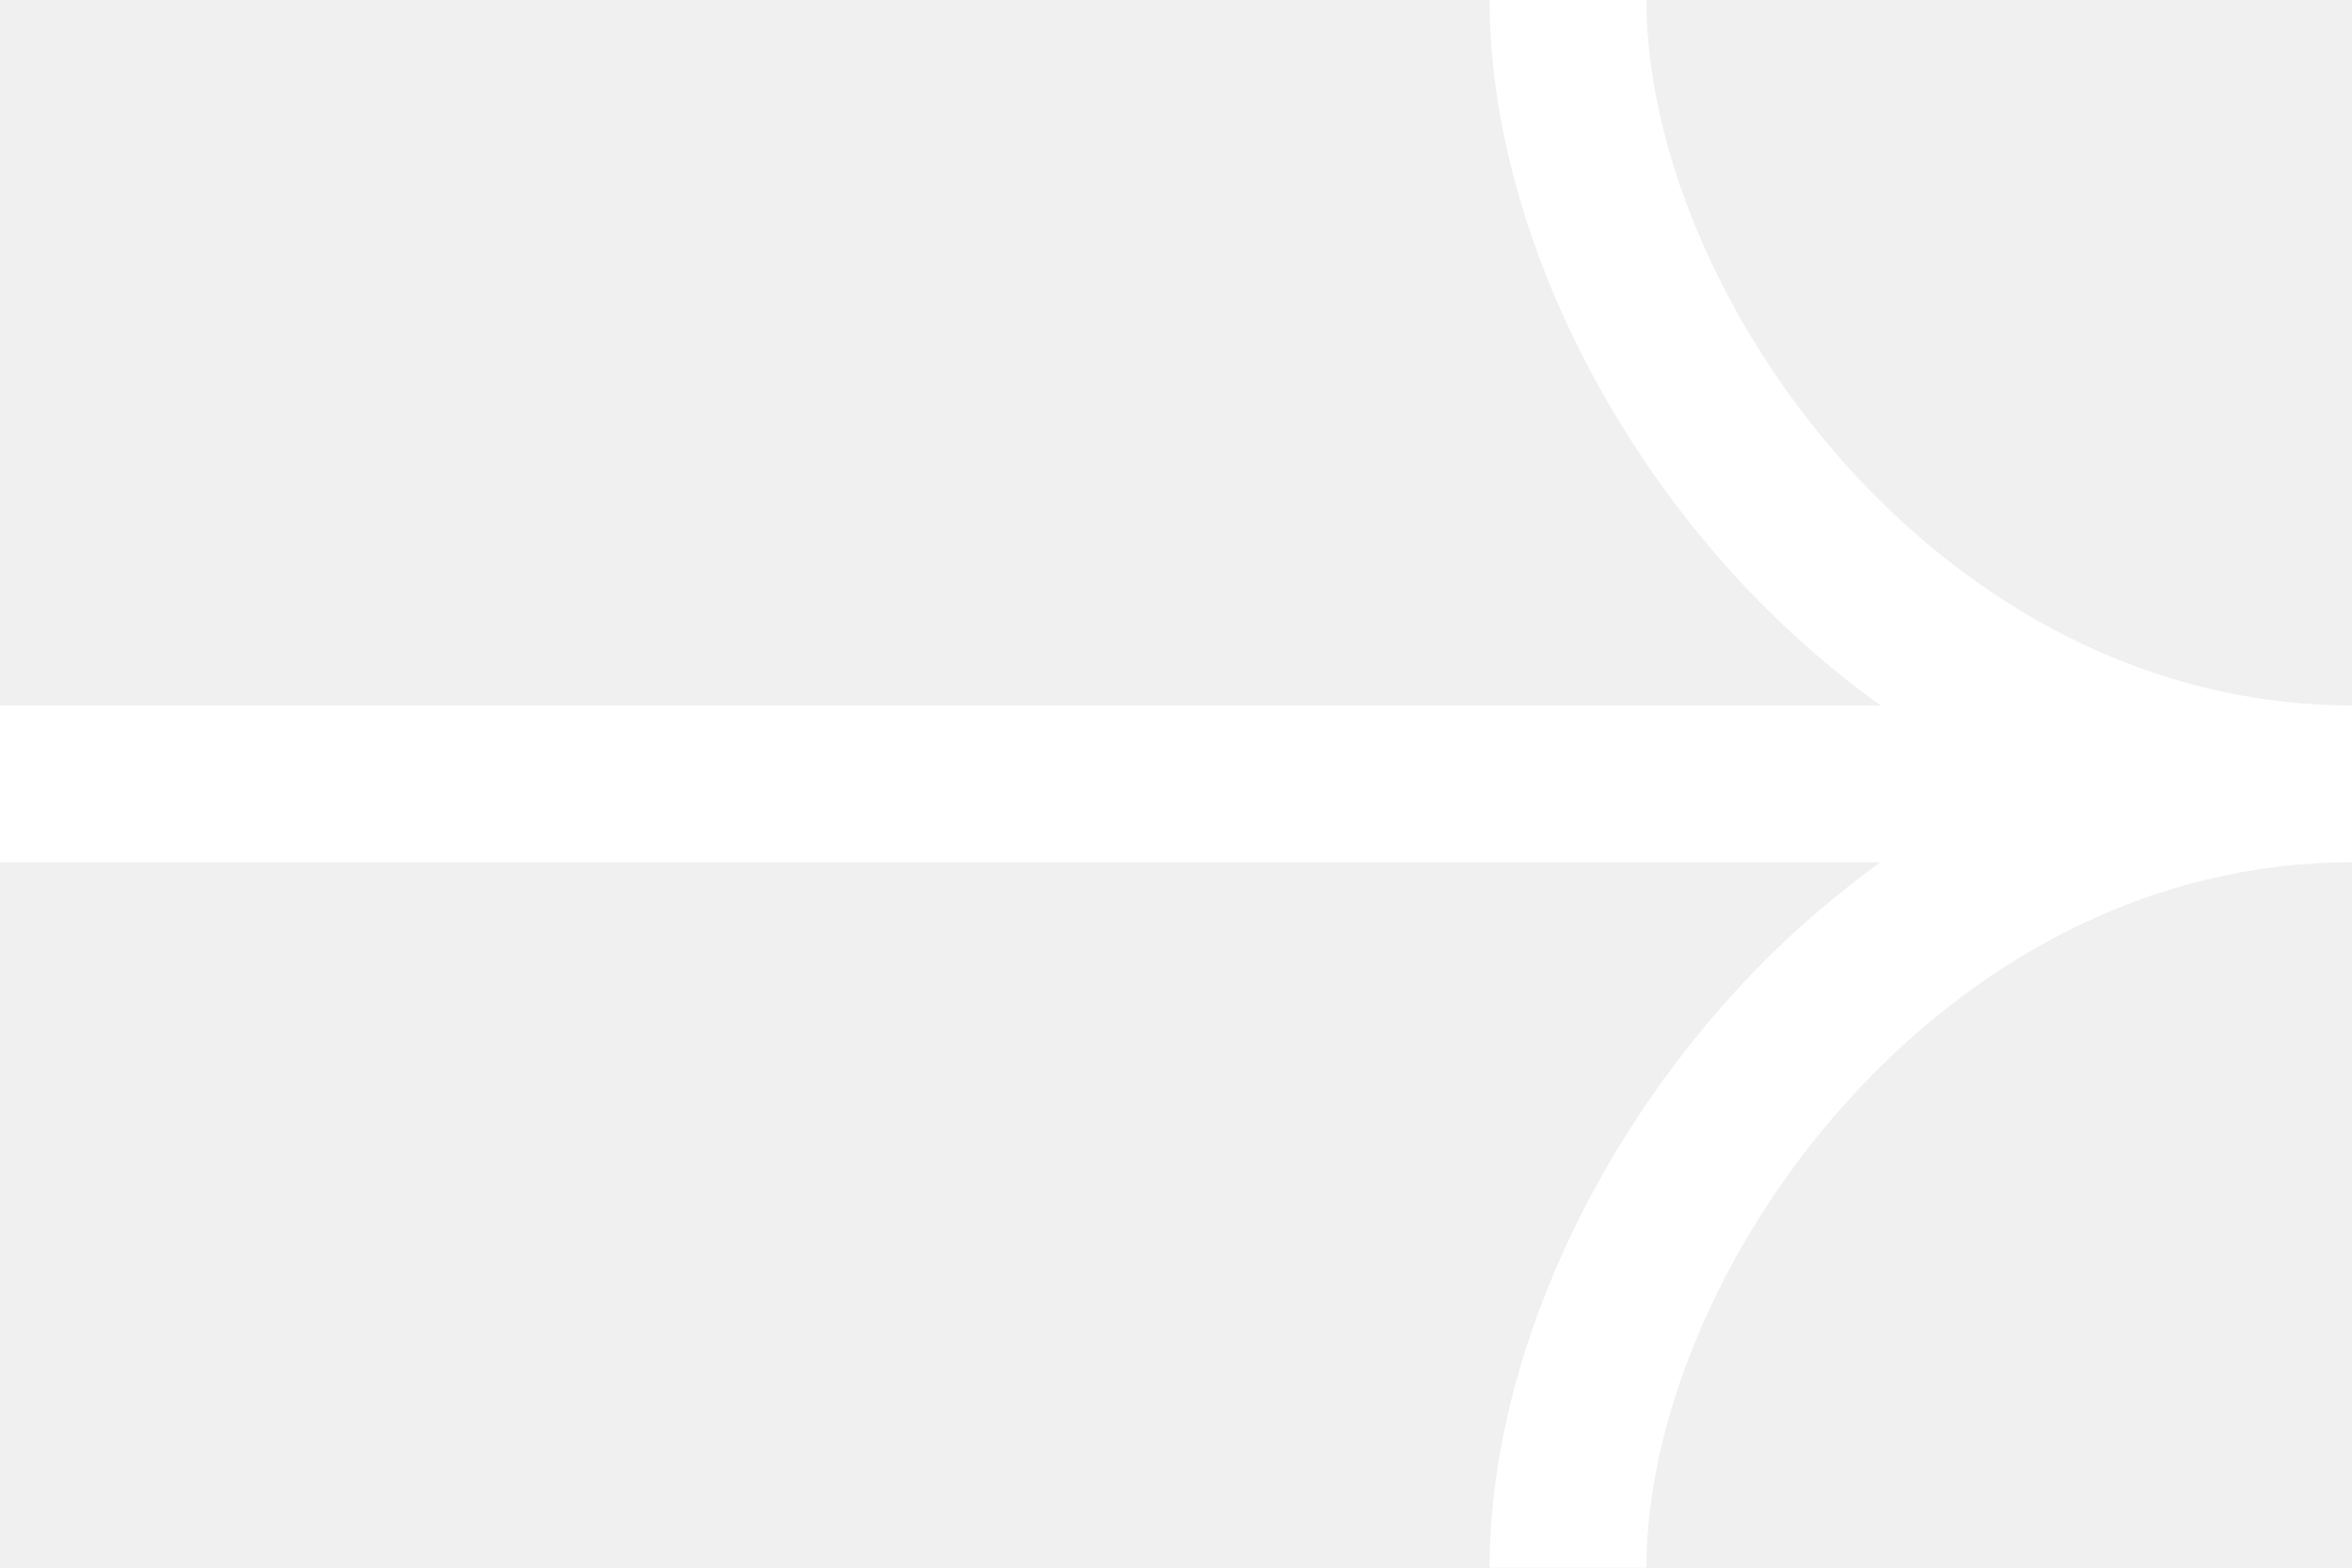
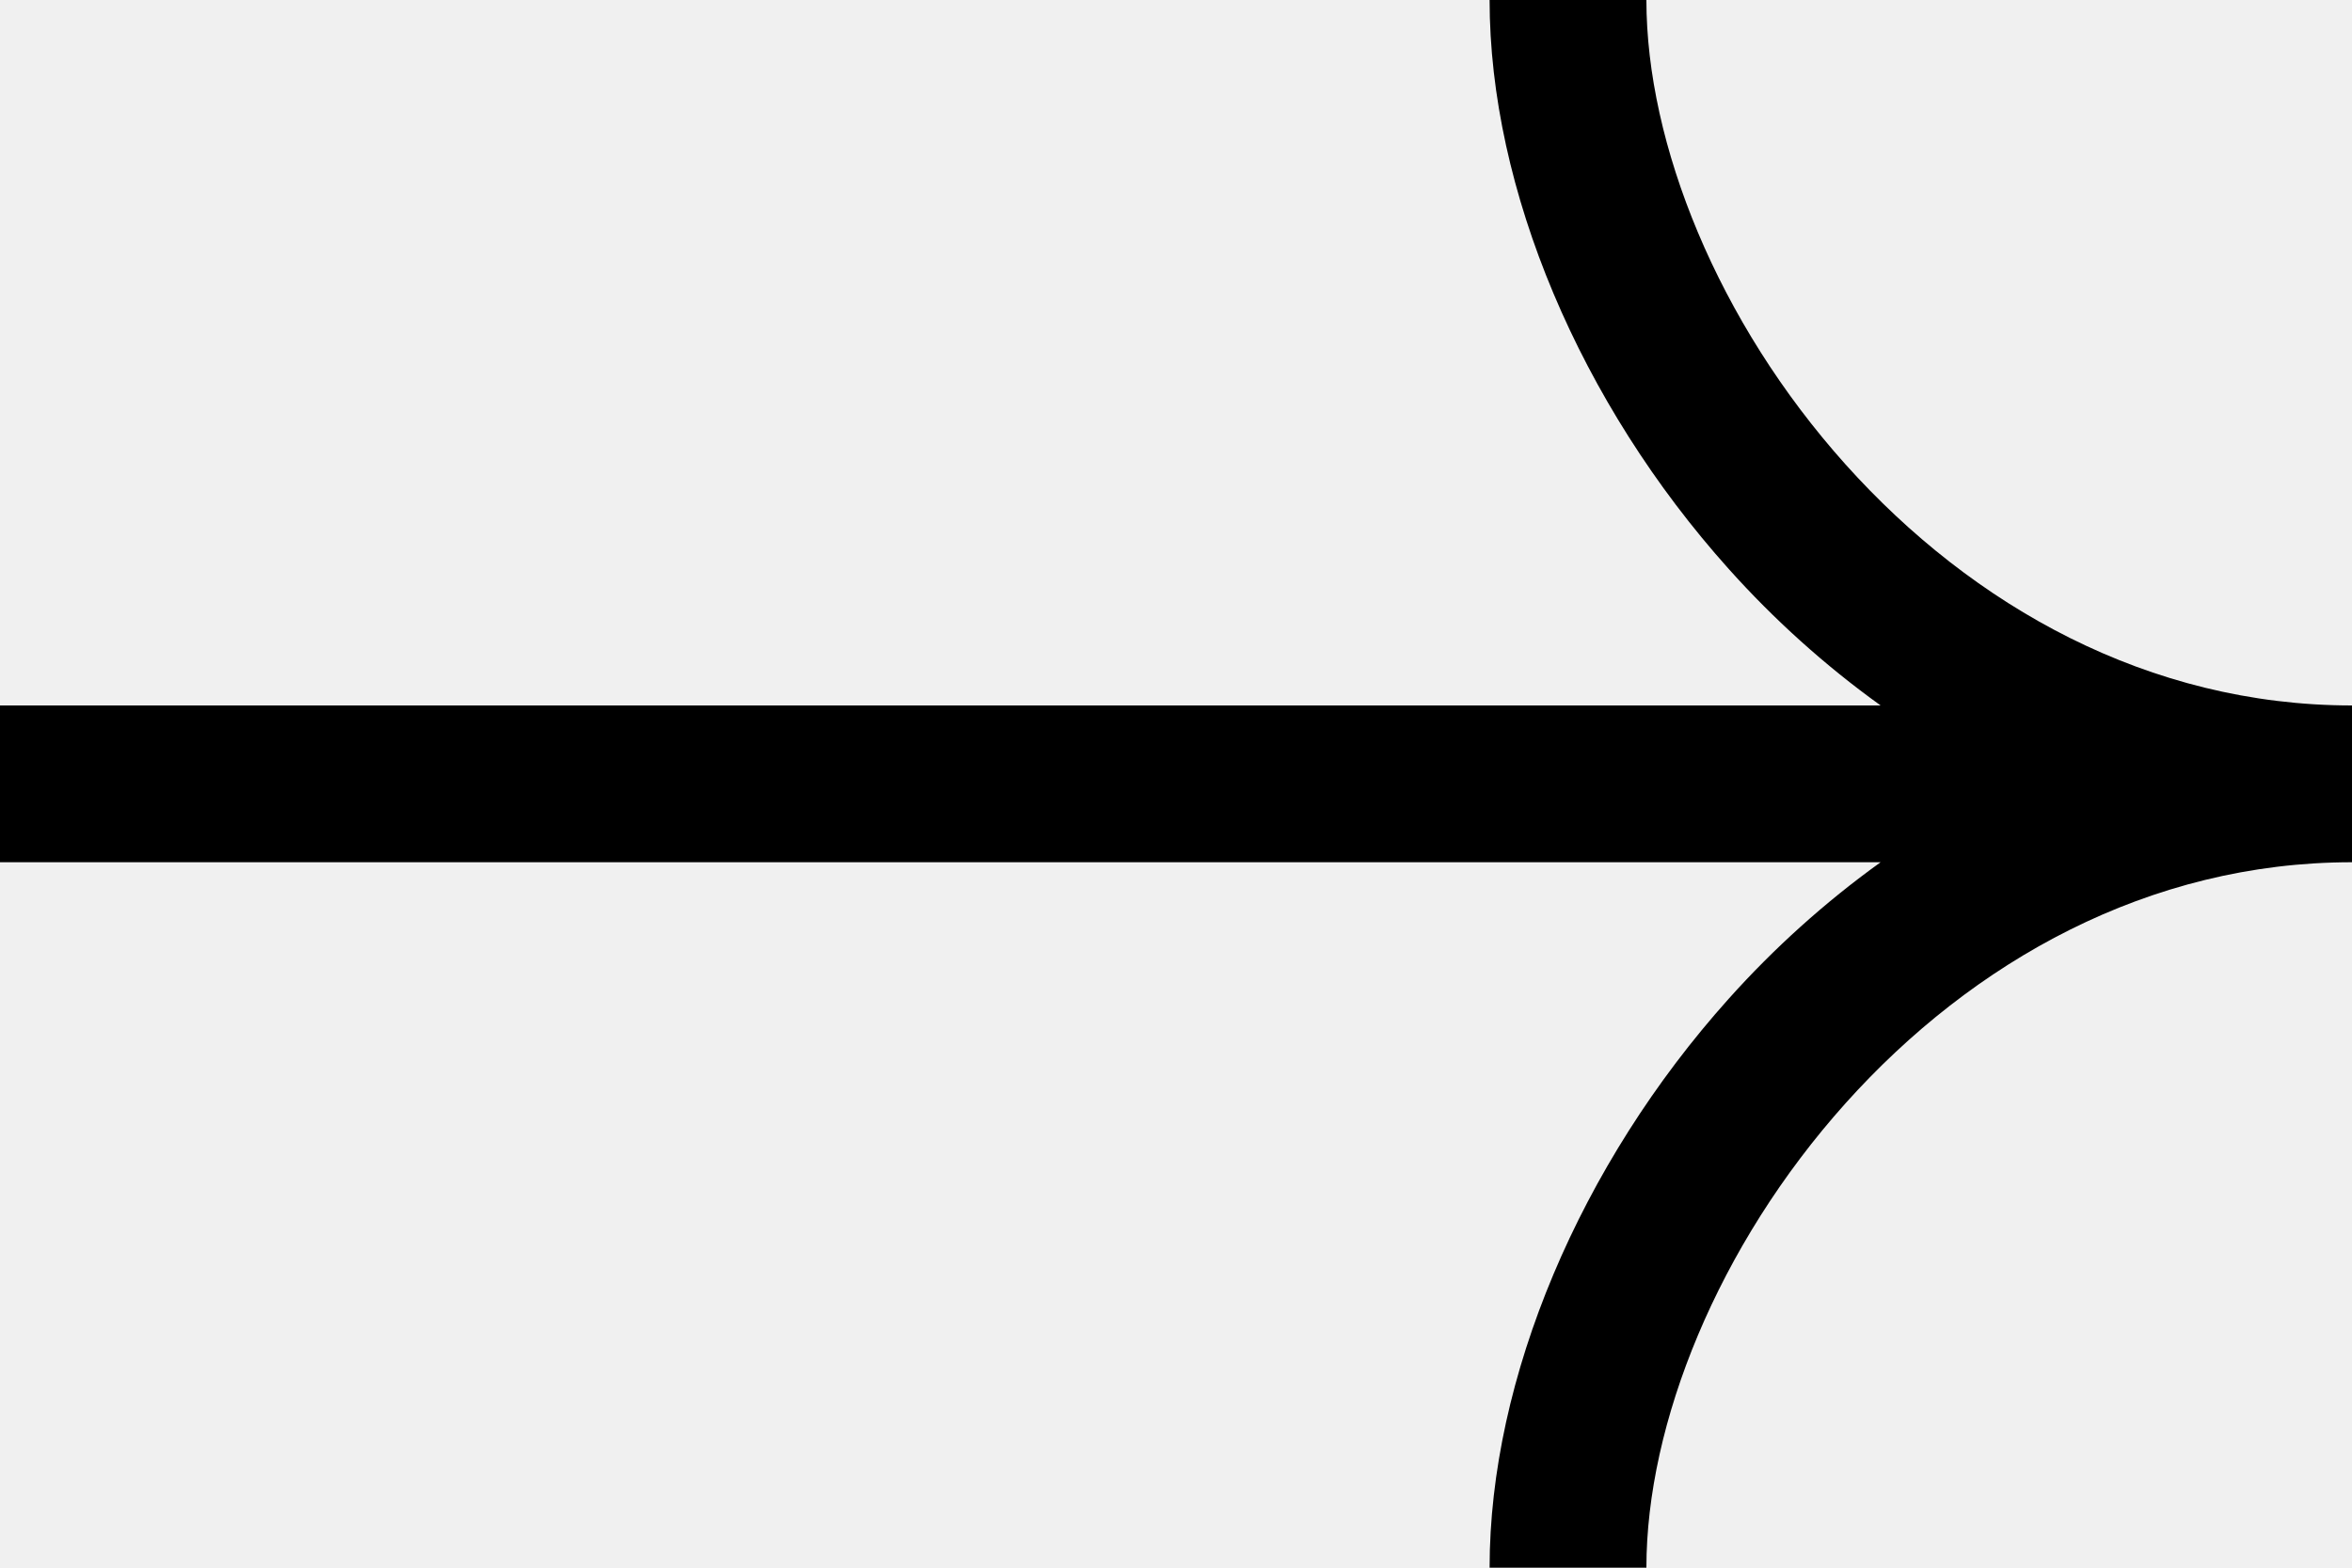
<svg xmlns="http://www.w3.org/2000/svg">
-   <path d="M16.8 0C16.8 1.467 17.526 3.283 18.833 4.741C20.129 6.186 21.925 7.2 24 7.2V8.8C21.925 8.8 20.129 9.814 18.833 11.259C17.526 12.717 16.8 14.533 16.8 16H15.2C15.2 14.067 16.124 11.883 17.642 10.191C18.099 9.681 18.618 9.211 19.19 8.8H0V7.2H19.19C18.618 6.789 18.099 6.319 17.642 5.809C16.124 4.117 15.2 1.933 15.2 0H16.8Z" fill="white" />
+   <path d="M16.8 0C16.8 1.467 17.526 3.283 18.833 4.741C20.129 6.186 21.925 7.2 24 7.2V8.8C21.925 8.8 20.129 9.814 18.833 11.259C17.526 12.717 16.8 14.533 16.8 16H15.2C15.2 14.067 16.124 11.883 17.642 10.191C18.099 9.681 18.618 9.211 19.19 8.8H0V7.2H19.19C18.618 6.789 18.099 6.319 17.642 5.809C16.124 4.117 15.2 1.933 15.2 0H16.8Z" />
</svg>
